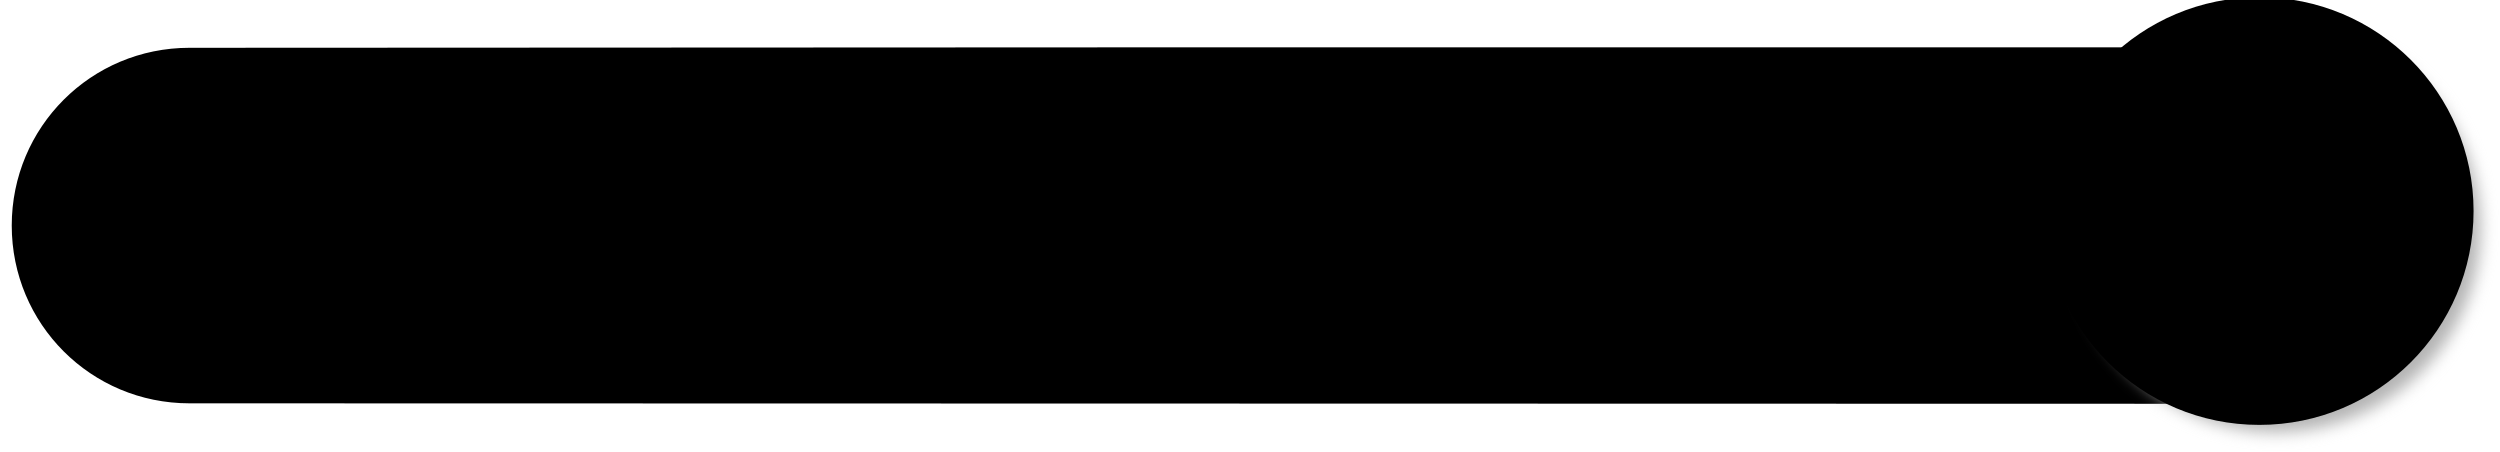
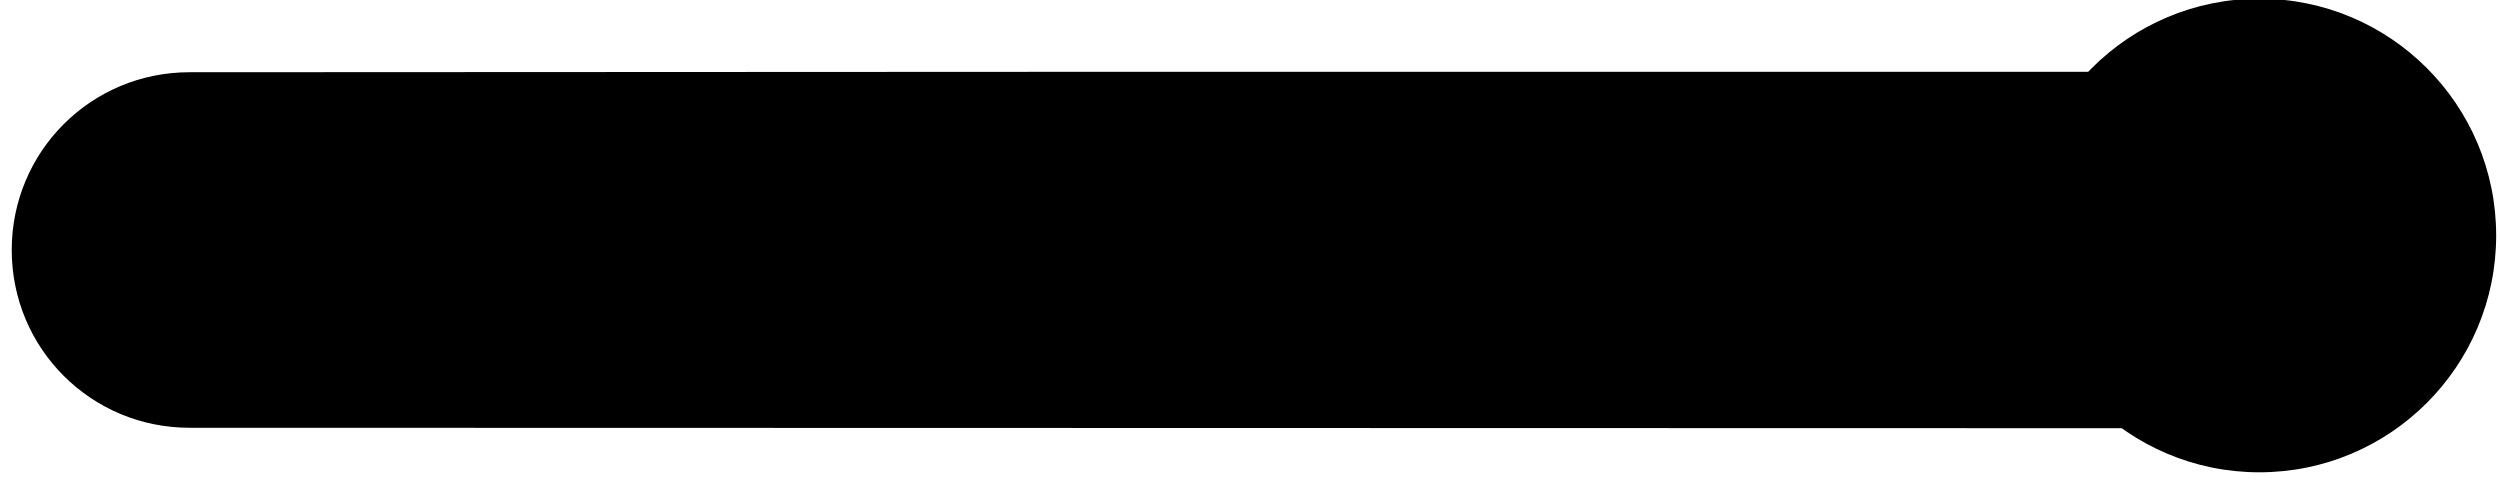
- <svg xmlns="http://www.w3.org/2000/svg" id="svg20037" height="36" width="199.5" version="1.1" viewBox="0 0 52.784 9.525">
+ <svg xmlns="http://www.w3.org/2000/svg" id="svg20037" height="40" width="200" version="1.1" viewBox="0 0 52.784 9.525">
  <defs id="defs20031">
    <filter id="filter3829-3-6" style="color-interpolation-filters:sRGB" height="1.096" width="1.096" y="-0.048" x="-0.048">
      <feGaussianBlur id="feGaussianBlur3831-4" stdDeviation="0.209" />
    </filter>
  </defs>
  <path style="fill:{LABEL.BGFILL};fill-rule:evenodd;stroke-width:3.78" d="M 15.121 3.814 C 7.262 3.814 0.936 10.141 0.936 18 C 0.936 25.859 7.262 32.186 15.121 32.186 L 172.744 32.221 C 180.622 32.221 186.965 25.878 186.965 18 C 186.965 10.122 180.622 3.779 172.744 3.779 L 89.467 3.779 z " transform="scale(0.2645833)" id="rect923" />
-   <text x="3" y="6.4" font-size="5.739px" line-height="1.25" transform="scale(1.00088,0.9991204)" xml:space="preserve" style="font-size:5.739px;line-height:1.25;font-family:Rubik;letter-spacing:0px;word-spacing:0px;stroke-width:1" id="text13073">
-     <tspan style="font-size:5px;font-family:Roboto,'Open Sans',sans-serif;fill:{LABEL.COLOR};stroke-width:0.265" x="3" y="6.4" text-anchor="start" font-size="5.021px" id="tspan13071" term="{TERM}">{TEXT}</tspan>
+   <text x="3" y="6.4" font-size="4px" line-height="1.25" transform="scale(1.00088,0.9991204)" xml:space="preserve" style="font-size:4px;line-height:1.25;font-family:Rubik;letter-spacing:0px;word-spacing:0px;stroke-width:1" id="text13073">
+     <tspan style="font-size:4px;font-family:Roboto,'Open Sans',sans-serif;fill:{LABEL.COLOR};stroke-width:0.265" x="3" y="6" text-anchor="start" font-size="5.021px" id="tspan13071" term="{TERM}">{TEXT}</tspan>
  </text>
-   <circle style="fill:#b3b3b3;fill-rule:evenodd;filter:url(#filter3829-3-6)" r="5.226" cx="135.95" cy="651.07" transform="matrix(0.82564,0,0,0.82466,-64.191,-532.1)" id="circle13075" />
-   <ellipse id="circle13077" cx="47.703" cy="4.456" style="fill:{ICON.BGFILL};fill-rule:evenodd;stroke-width:1" rx="4.523" ry="4.515" />
+   <circle style="fill:#b3b3b3;fill-rule:evenodd;filter:url(#filter3829-3-6)" r="5" cx="136" cy="651" transform="matrix(0.82564,0,0,0.82466,-64.191,-532.1)" id="circle13075" />
+   <ellipse id="circle13077" cx="47.703" cy="4.456" style="fill:{ICON.BGFILL};fill-rule:evenodd;stroke-width:1" rx="5" ry="5" />
  <rect style="fill:none" x="0" y="0.01" width="52.784" height="9.525" id="rect1105" />
  <g id="g852" transform="matrix(0.8295014,0,0,0.8295014,4.171154,-14.4919)">
    <path style="stroke-width:0.065;fill:{ICON.COLOR};" id="path2" d="m 50.614,22.202 1.495,1.534 v 2.086 h -0.012 v 0.007 H 50.871 V 24.929 L 49.619,23.276 c -0.05,-0.062 -0.083,-0.137 -0.083,-0.221 v -2.54 c 0,-0.199 0.161,-0.361 0.361,-0.361 0.198,0 0.36,0.162 0.36,0.361 v 1.467 c -0.087,0.019 -0.17,0.056 -0.237,0.121 -0.191,0.187 -0.196,0.494 -0.009,0.686 l 0.683,0.702 0.093,-0.091 -0.684,-0.7 c -0.136,-0.141 -0.133,-0.367 0.006,-0.505 0.044,-0.041 0.096,-0.071 0.151,-0.086 0.059,-0.017 0.121,-0.018 0.18,-0.006 0.067,0.016 0.126,0.051 0.172,0.1 z" />
    <path style="stroke-width:0.065;fill:{ICON.COLOR};" id="path4" d="m 54.969,22.202 -1.496,1.534 v 2.086 h 0.012 v 0.007 h 1.227 v -0.901 l 1.251,-1.653 c 0.05,-0.062 0.083,-0.137 0.083,-0.221 v -2.54 c 0,-0.199 -0.161,-0.361 -0.361,-0.361 -0.198,0 -0.36,0.162 -0.36,0.361 v 1.467 c 0.088,0.019 0.17,0.056 0.237,0.121 0.191,0.187 0.196,0.494 0.01,0.686 l -0.683,0.702 -0.093,-0.091 0.684,-0.7 c 0.136,-0.141 0.133,-0.367 -0.007,-0.505 -0.043,-0.041 -0.096,-0.071 -0.151,-0.086 -0.058,-0.017 -0.12,-0.018 -0.179,-0.006 -0.066,0.016 -0.125,0.051 -0.172,0.1 z" />
    <path style="stroke-width:0.065;fill:{ICON.COLOR};" id="path6" d="m 52.791,22.773 c 0.392,0 0.723,-0.141 1.001,-0.417 0.277,-0.277 0.415,-0.609 0.415,-1.001 0,-0.39 -0.138,-0.725 -0.415,-1.002 -0.278,-0.277 -0.609,-0.413 -1.001,-0.413 -0.391,0 -0.726,0.135 -1,0.413 -0.279,0.277 -0.416,0.612 -0.416,1.002 0,0.393 0.136,0.724 0.416,1.001 0.274,0.275 0.609,0.417 1,0.417 z" />
  </g>
</svg>
